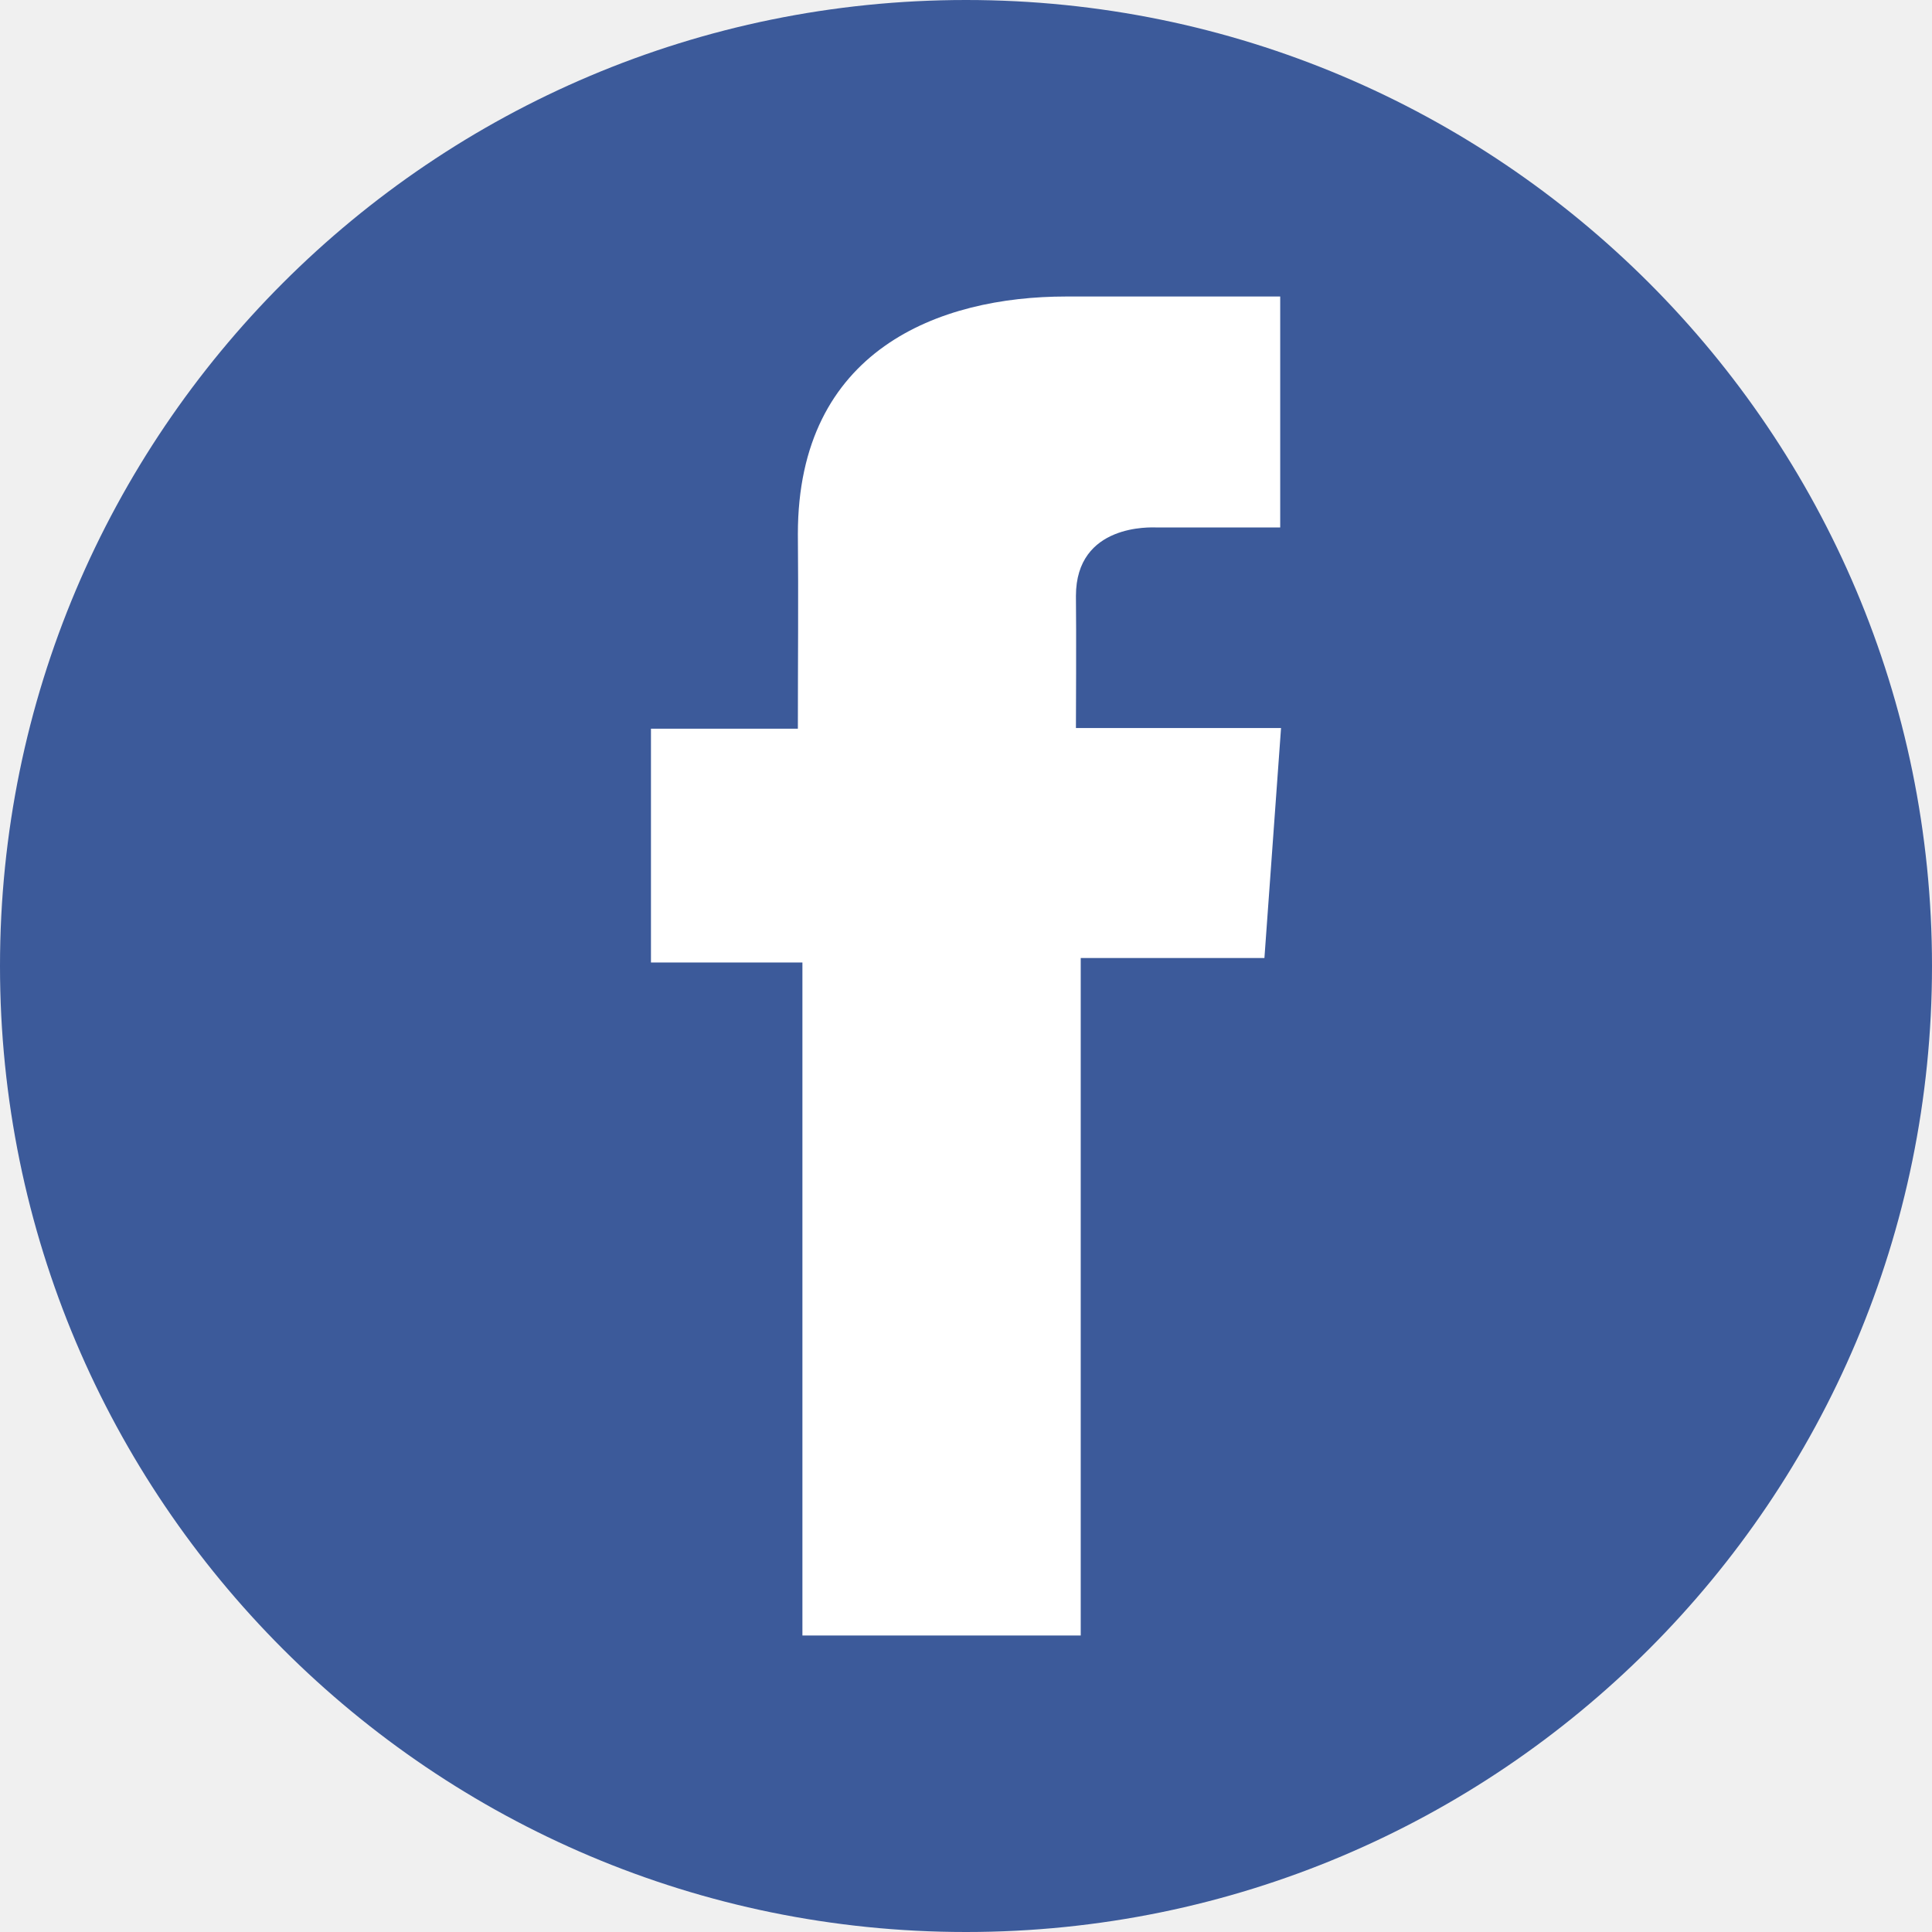
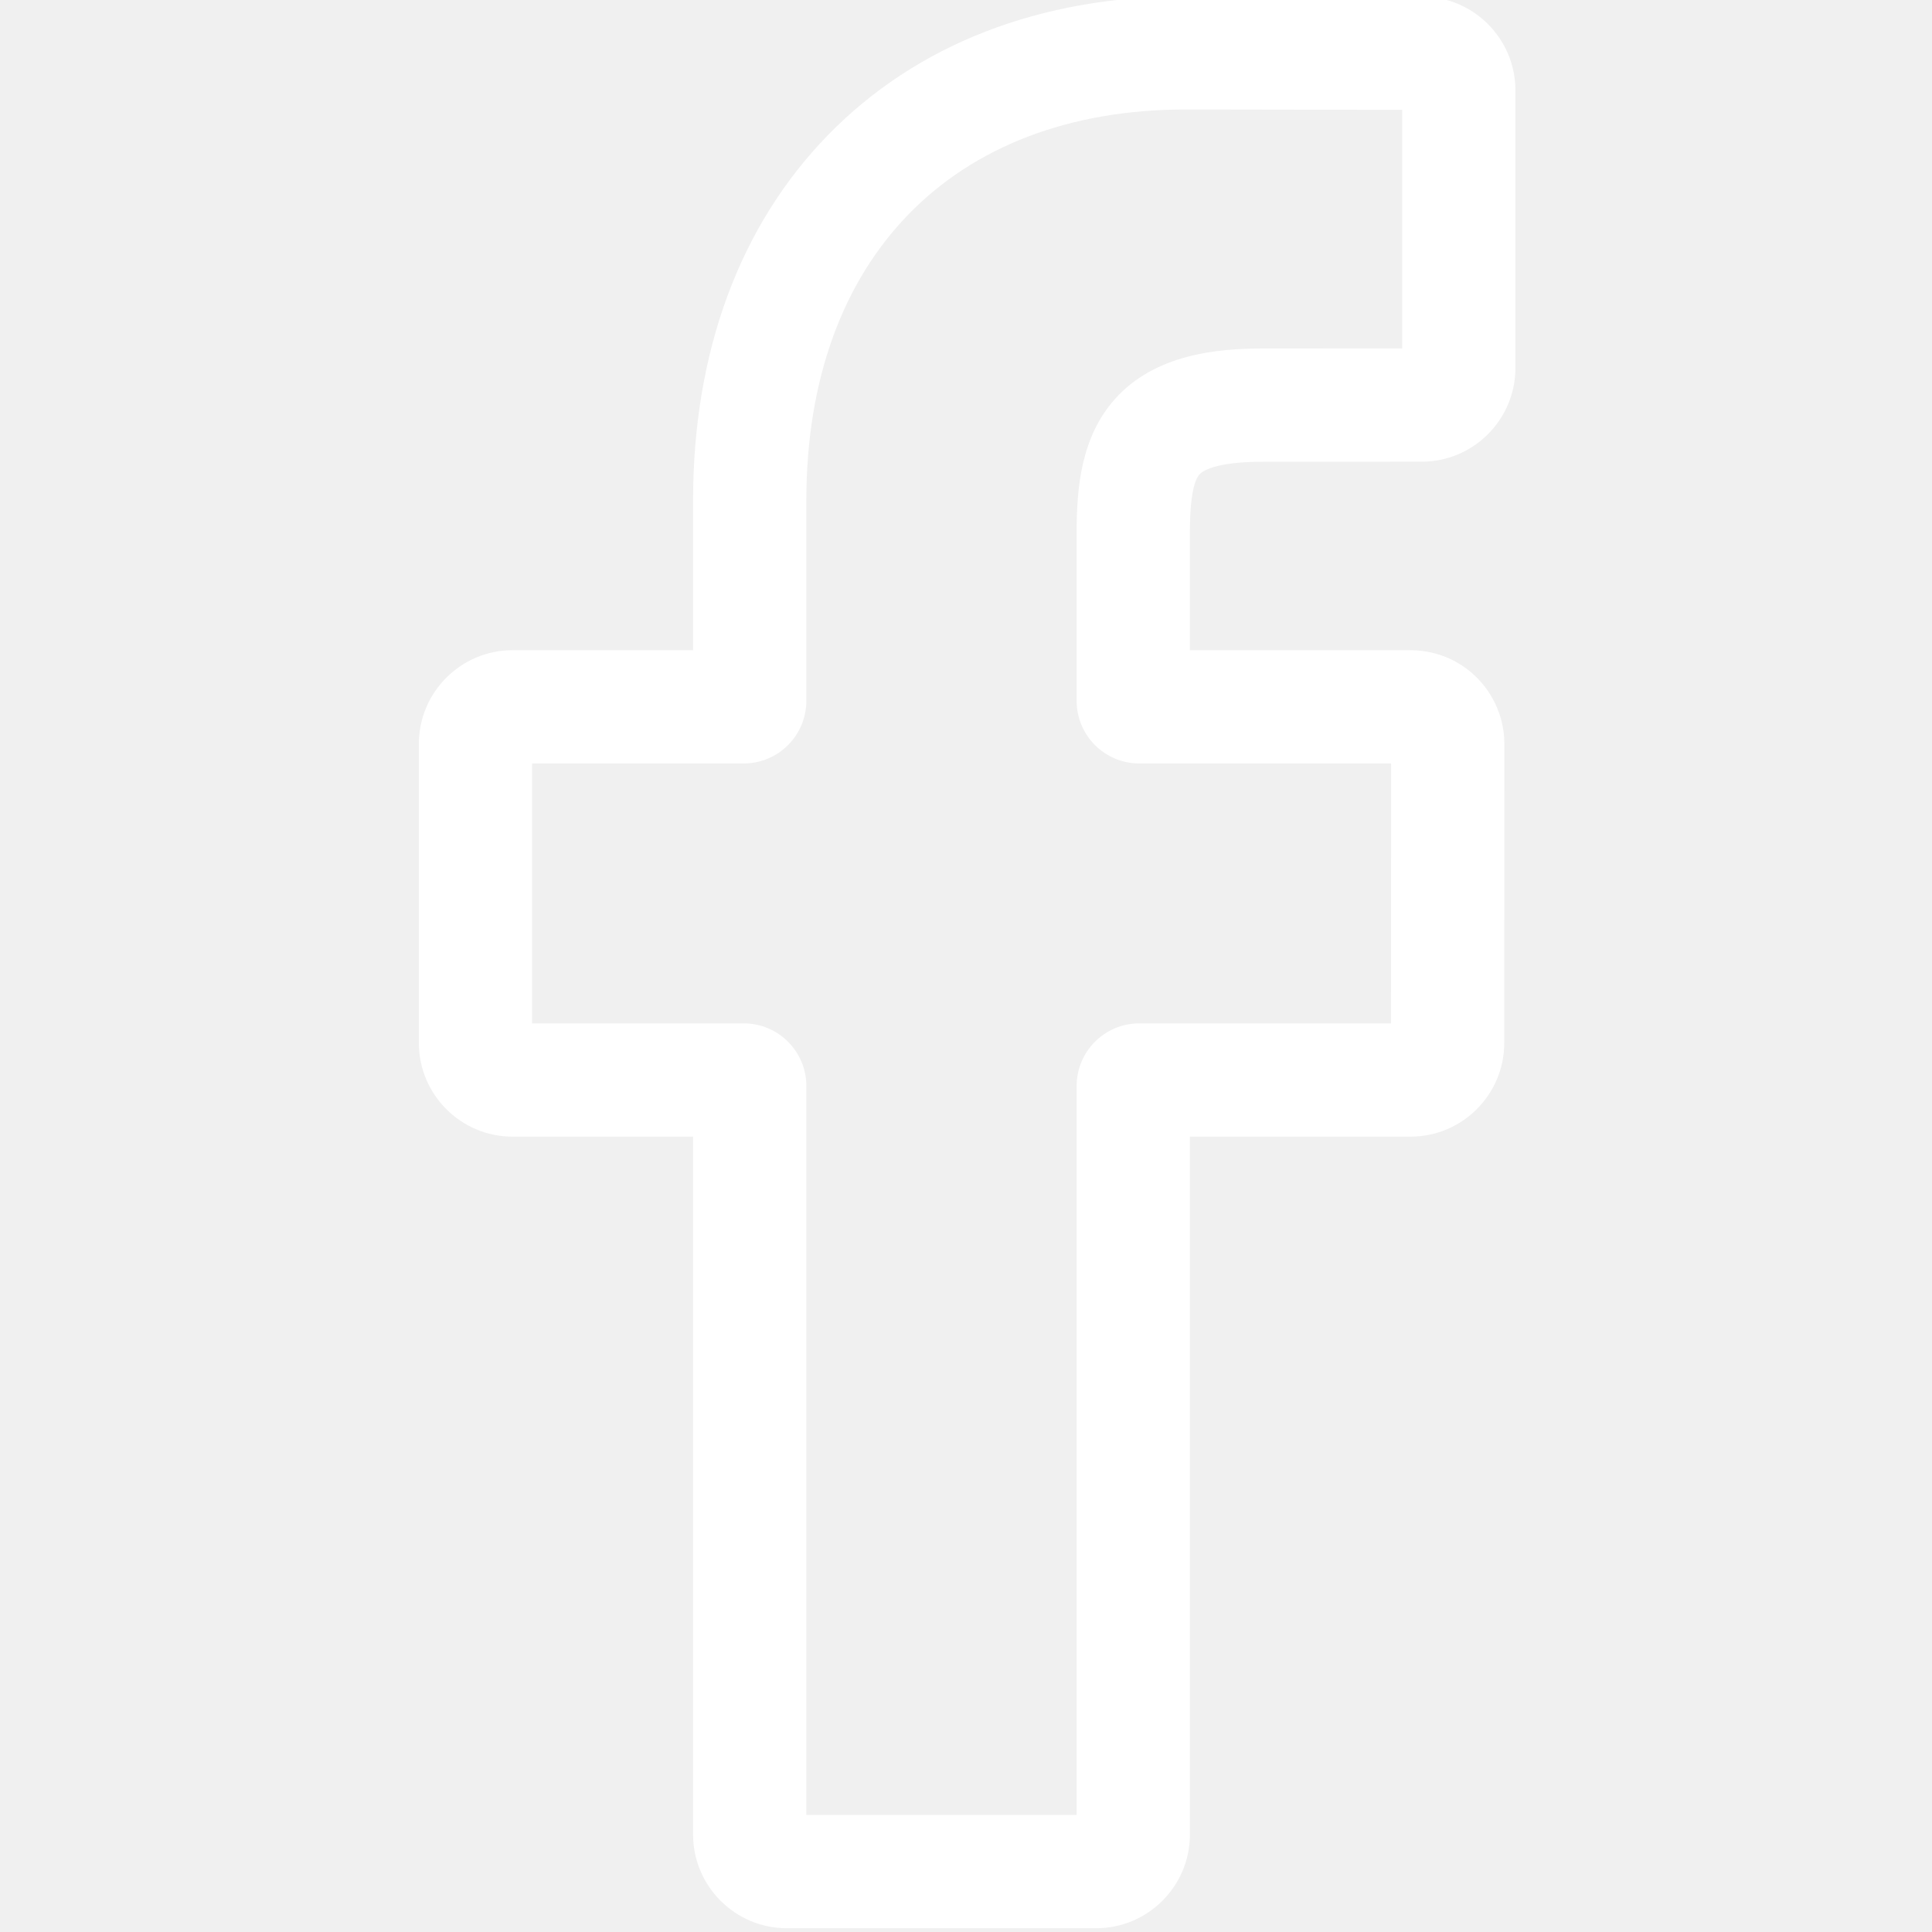
- <svg xmlns="http://www.w3.org/2000/svg" width="2500" height="2500" viewBox="126.445 2.281 589 589">
-   <circle cx="420.945" cy="296.781" r="294.5" fill="#3c5a9a" />
-   <path d="M516.704 92.677h-65.239c-38.715 0-81.777 16.283-81.777 72.402.189 19.554 0 38.281 0 59.357H324.9v71.271h46.174v205.177h84.847V294.353h56.002l5.067-70.117h-62.531s.14-31.191 0-40.249c0-22.177 23.076-20.907 24.464-20.907 10.981 0 32.332.032 37.813 0V92.677h-.032z" fill="#fff" />
+ <svg xmlns="http://www.w3.org/2000/svg" viewBox="-110 1 511 512" width="512px" height="512px">
+   <g>
+     <path d="m180 512h-81.992c-13.695 0-24.836-11.141-24.836-24.836v-184.938h-47.836c-13.695 0-24.836-11.145-24.836-24.836v-79.246c0-13.695 11.141-24.836 24.836-24.836h47.836v-39.684c0-39.348 12.355-72.824 35.727-96.805 23.477-24.09 56.285-36.82 94.879-36.82l62.531.102c13.672.023 24.793 11.164 24.793 24.836v73.578c0 13.695-11.137 24.836-24.828 24.836l-42.102.016c-12.84 0-16.109 2.574-16.809 3.363-1.152 1.309-2.523 5.008-2.523 15.223v31.352h58.27c4.387 0 8.637 1.082 12.289 3.121 7.879 4.402 12.777 12.727 12.777 21.723l-.031 79.246c0 13.688-11.141 24.828-24.836 24.828h-58.469v184.941c0 13.695-11.145 24.836-24.84 24.836zm-76.812-30.016h71.633v-193.195c0-9.145 7.441-16.582 16.582-16.582h66.727l.027-68.883h-66.758c-9.141 0-16.578-7.438-16.578-16.582v-44.789c0-11.727 1.191-25.062 10.043-35.086 10.695-12.117 27.551-13.516 39.301-13.516l36.922-.016v-63.227l-57.332-.094c-62.023 0-100.566 39.703-100.566 103.609v53.117c0 9.141-7.438 16.582-16.578 16.582h-56.094v68.883h56.094c9.141 0 16.578 7.438 16.578 16.582zm163.062-451.867h.004zm0 0" data-original="#000000" class="active-path" data-old_color="#000000" fill="#FFFFFF" />
+   </g>
</svg>
